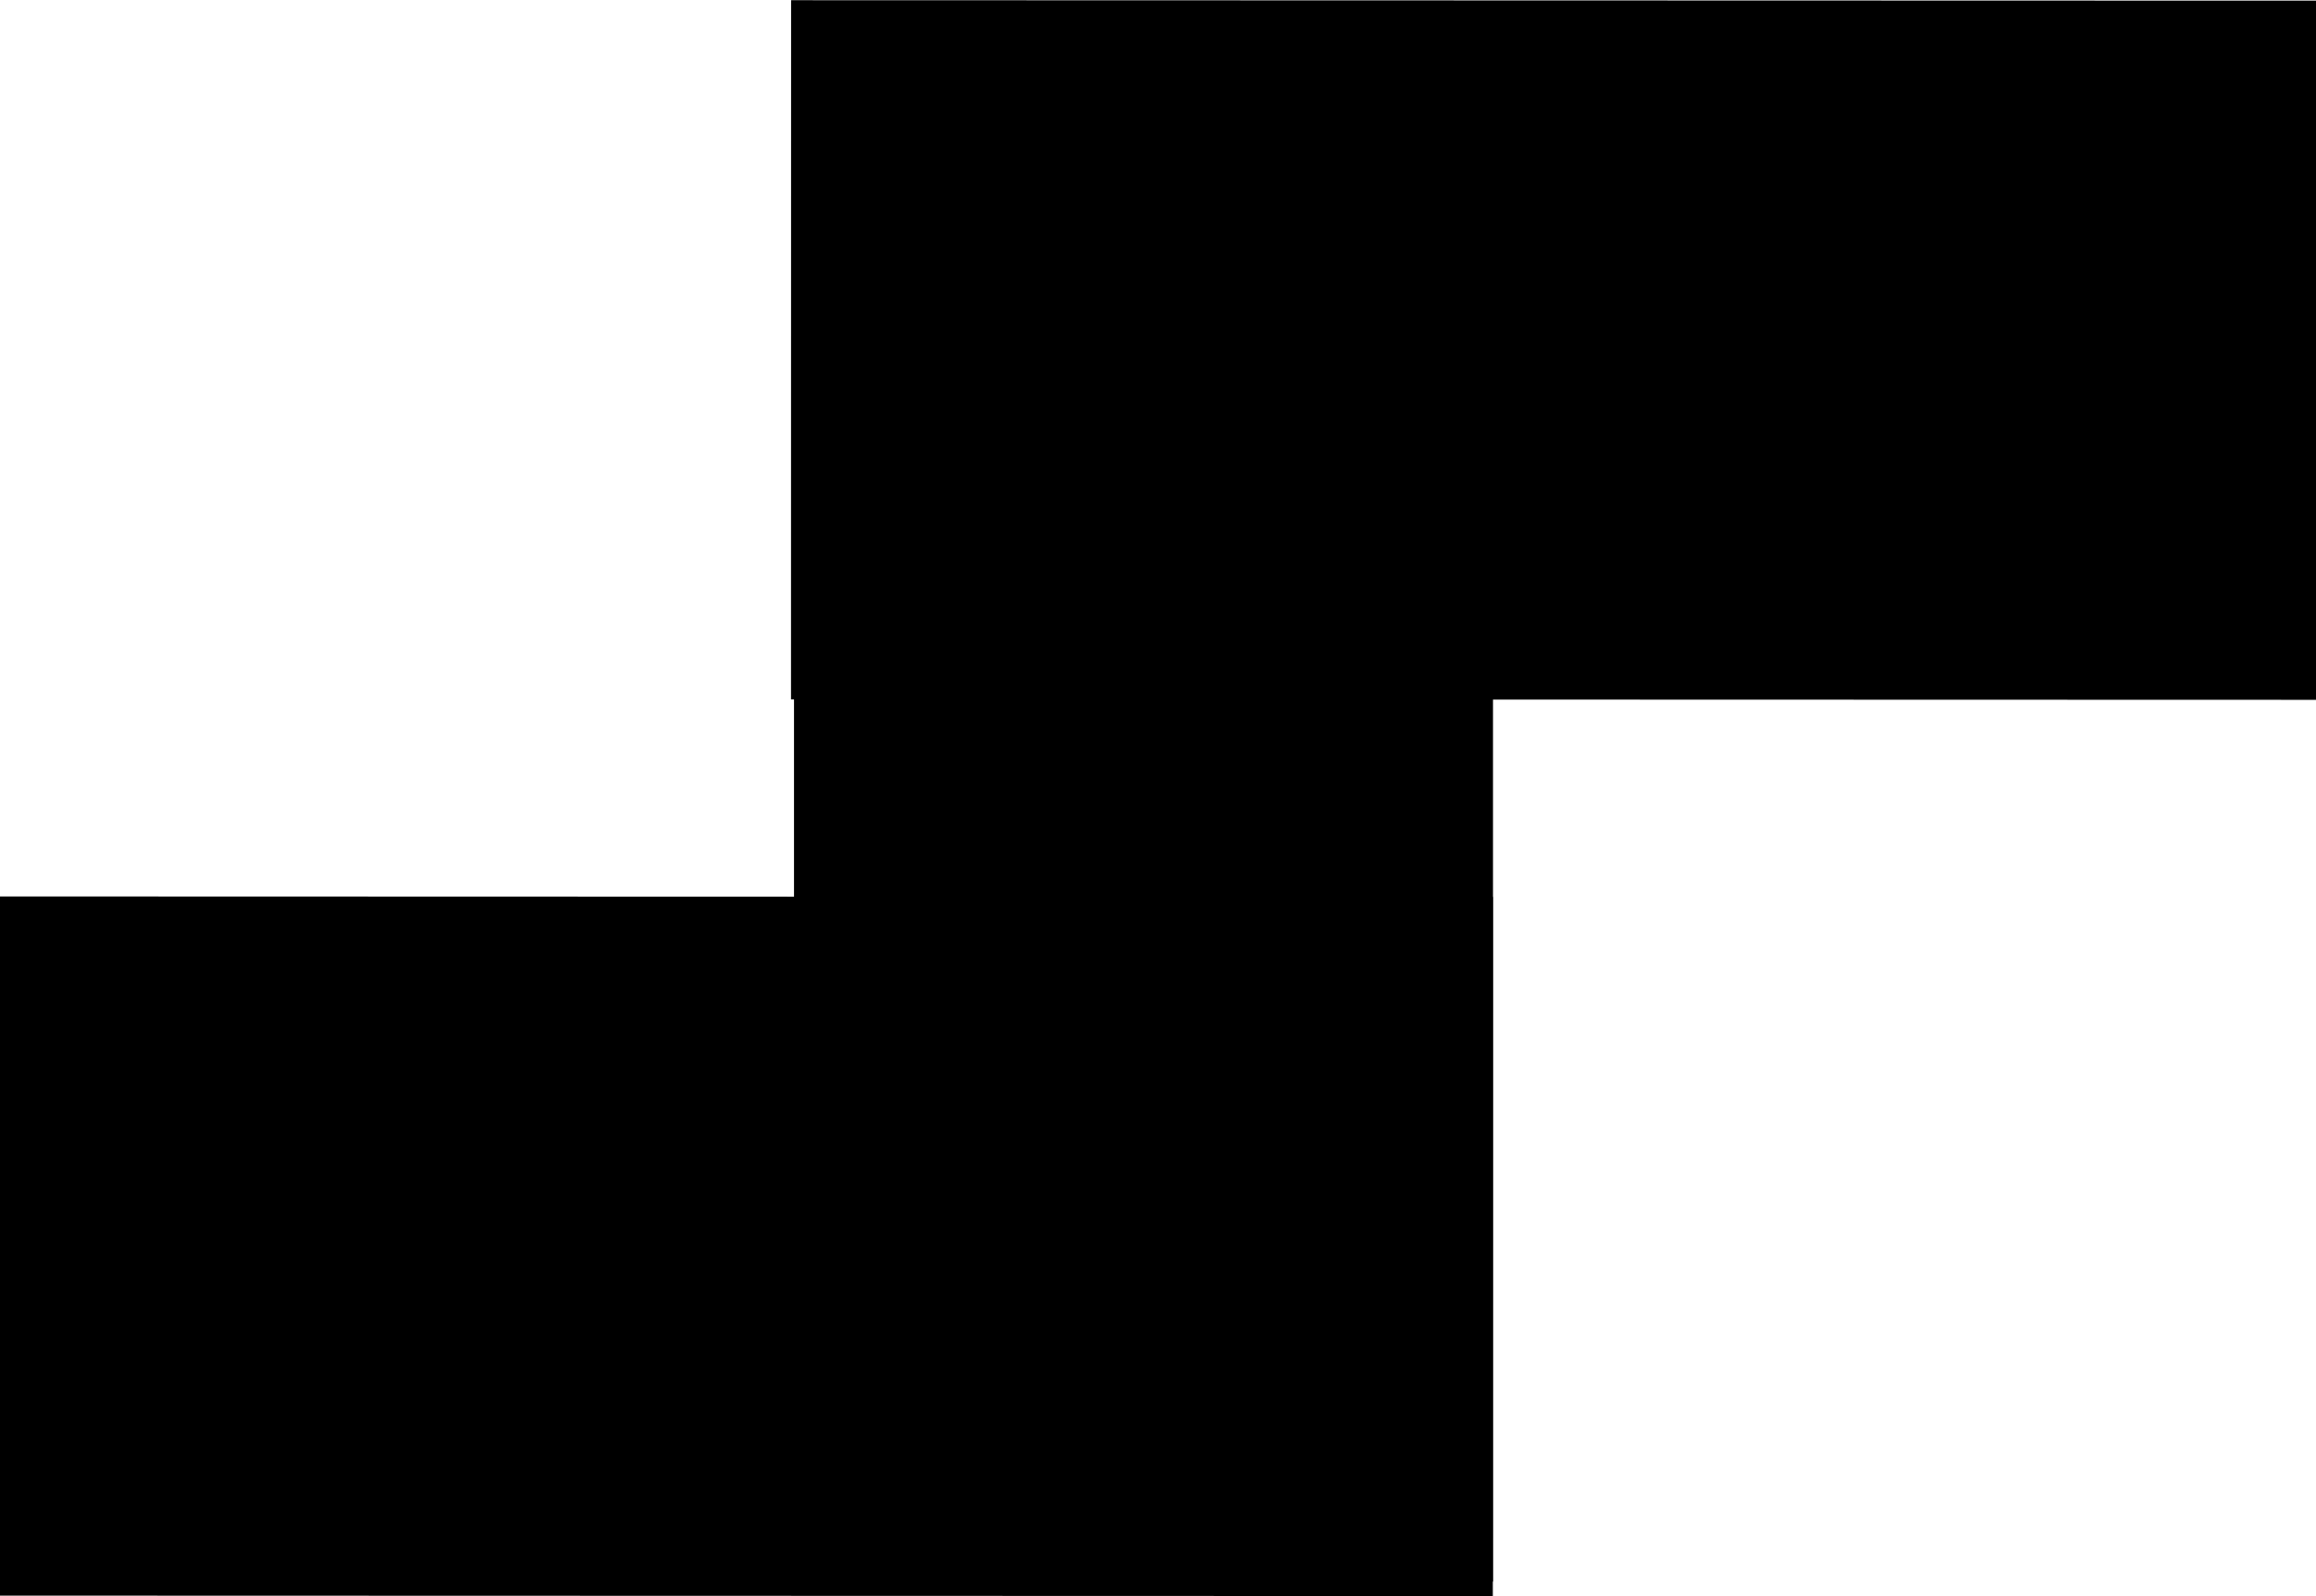
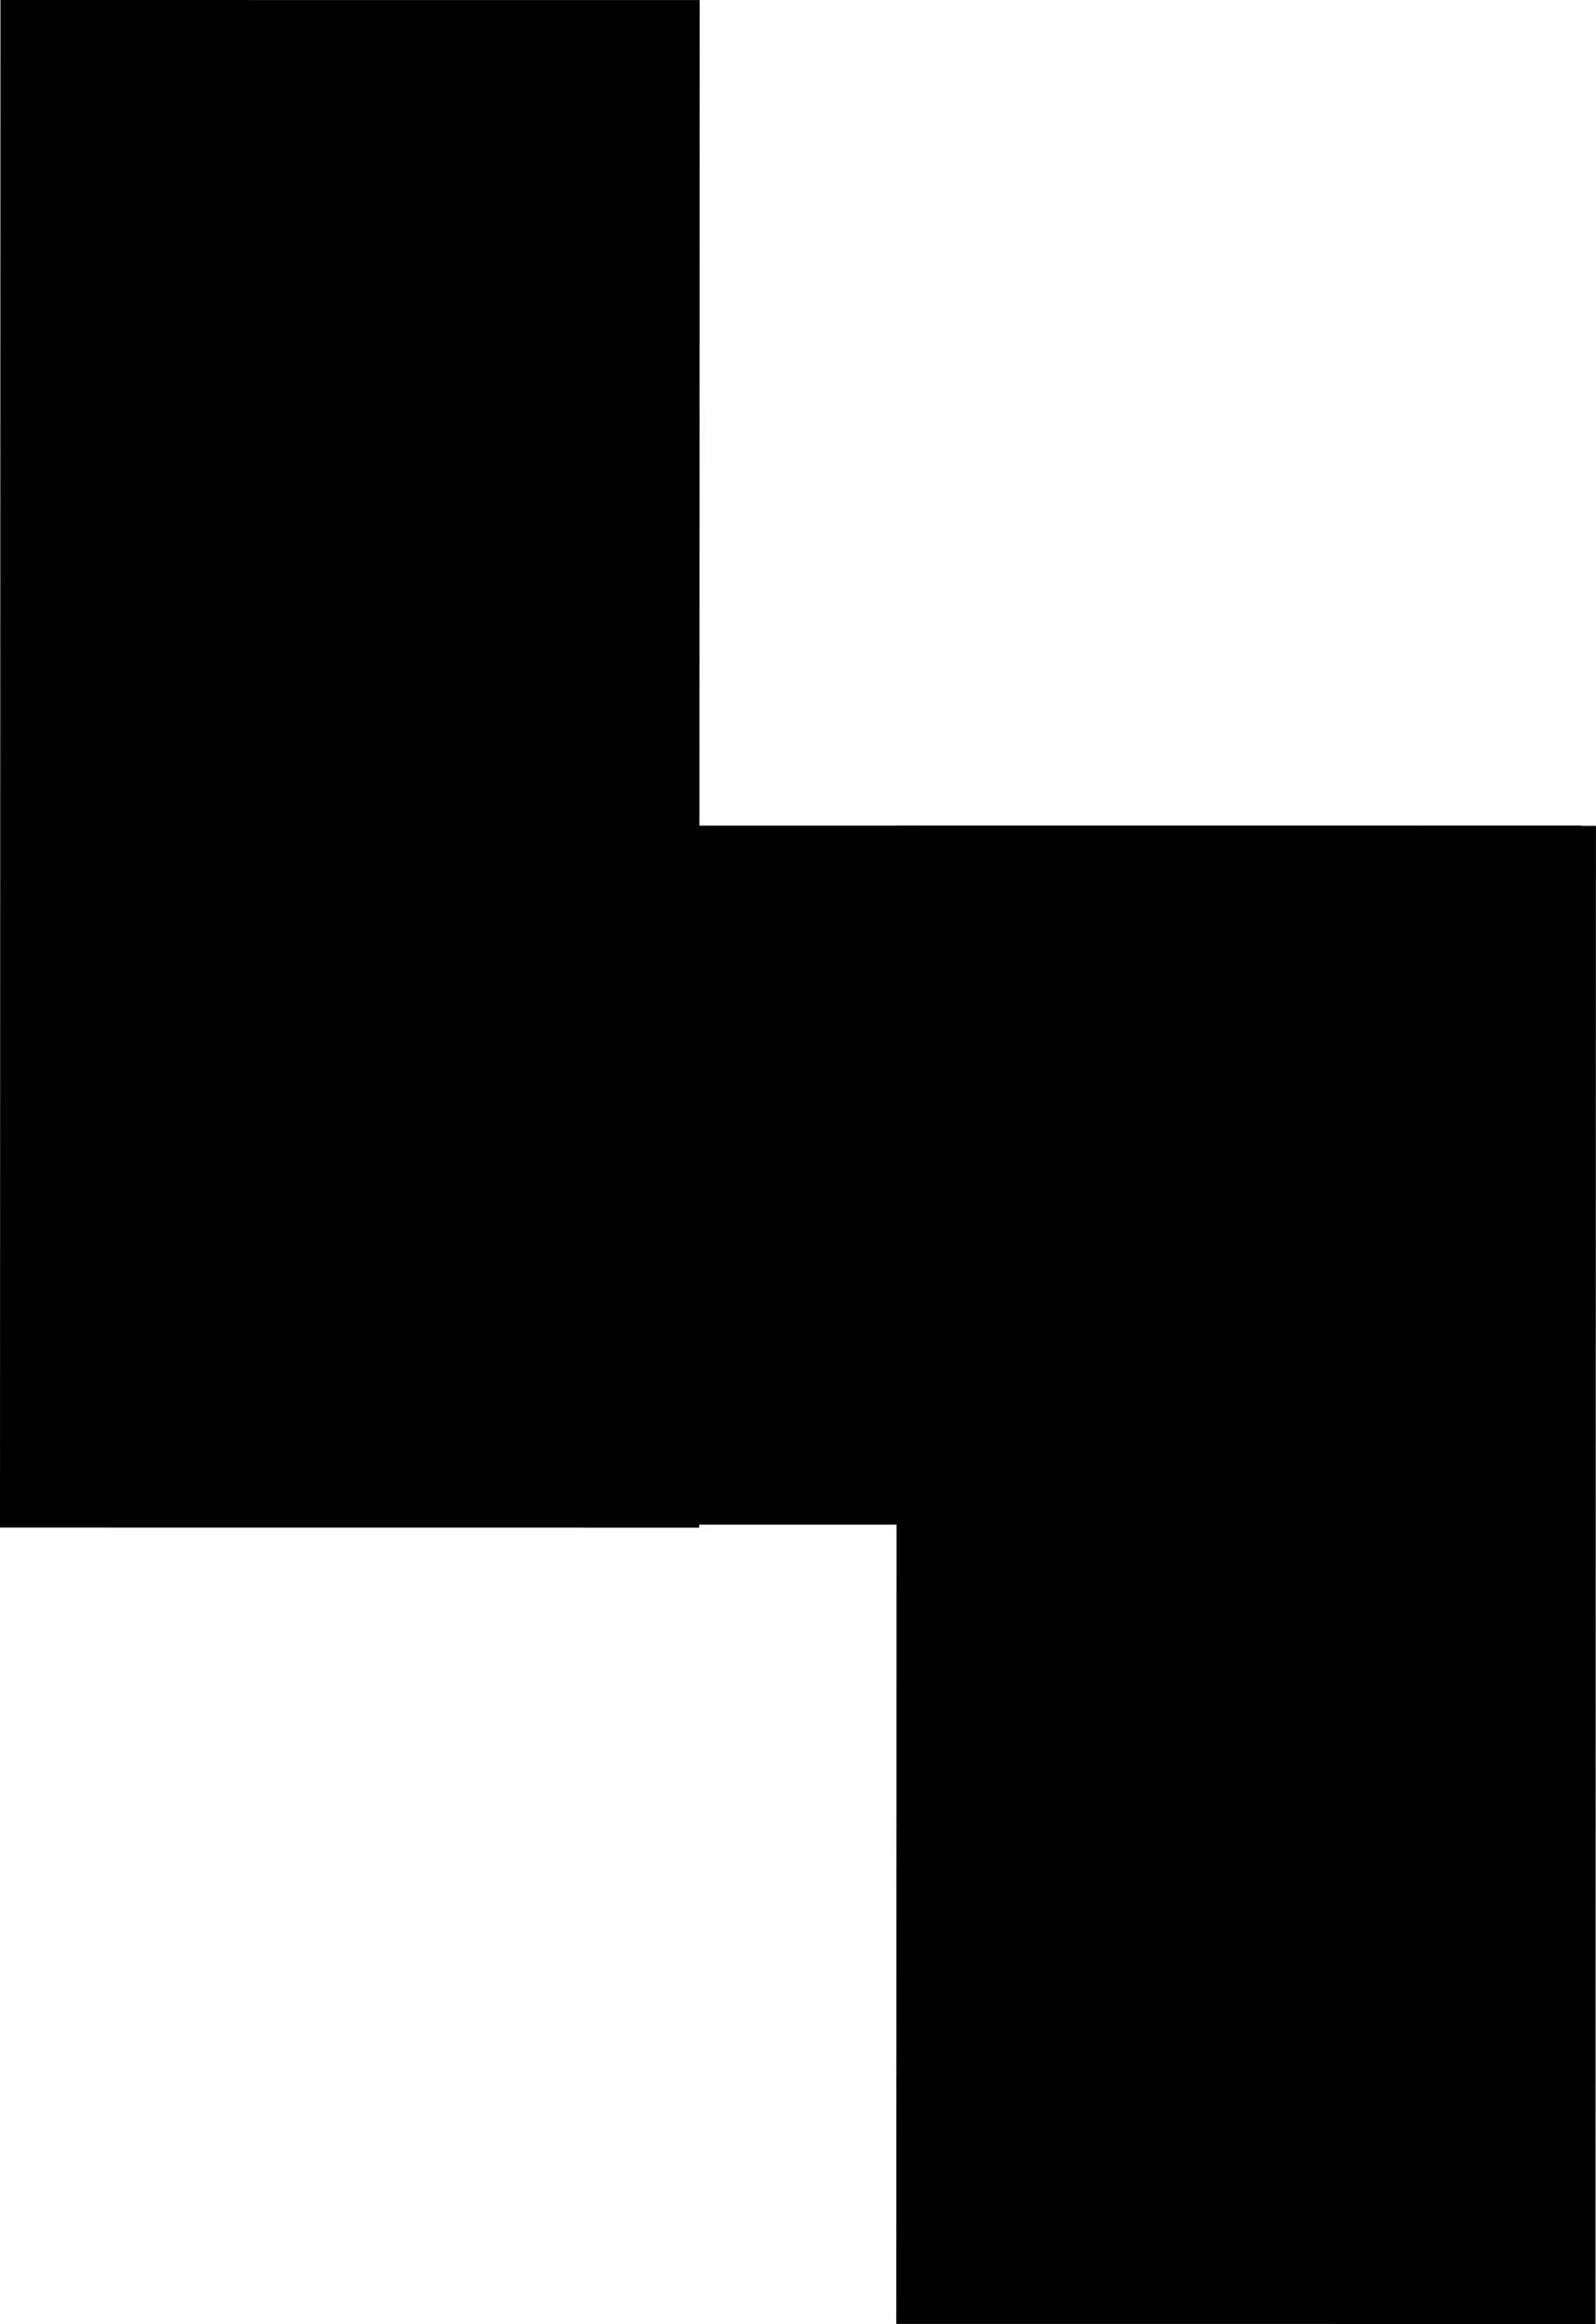
- <svg xmlns="http://www.w3.org/2000/svg" version="1.1" id="svg2" viewBox="0 0 449.502 309.766" height="87.423mm" width="126.859mm">
+ <svg xmlns="http://www.w3.org/2000/svg" version="1.1" id="svg2" viewBox="0 0 309.766 451.042" height="127.294mm" width="87.423mm">
  <defs id="defs4" />
-   <g transform="translate(-501.5001,-359.4144)" id="layer1">
+   <g transform="matrix(0,-1,1,0,-359.4549,951.5157)" id="layer1">
    <rect transform="scale(-1,1)" y="365.479" x="-791.034" height="300.697" width="135.193" id="rect3346" style="fill:#000000;fill-rule:evenodd;stroke:#000000;stroke-width:0.469px;stroke-linecap:butt;stroke-linejoin:miter;stroke-opacity:1" />
    <rect transform="matrix(-1.2678363e-4,1,1,2.8900969e-4,0,0)" y="655.318" x="359.498" height="296.01" width="135.249" id="rect3346-3" style="fill:#000000;fill-rule:evenodd;stroke:#000000;stroke-width:0.466px;stroke-linecap:butt;stroke-linejoin:miter;stroke-opacity:1" />
    <rect transform="matrix(-1.2433408e-4,1,1,2.9470357e-4,0,0)" y="500.787" x="533.504" height="290.301" width="135.253" id="rect3346-3-9" style="fill:#000000;fill-rule:evenodd;stroke:#000000;stroke-width:0.461px;stroke-linecap:butt;stroke-linejoin:miter;stroke-opacity:1" />
  </g>
</svg>
